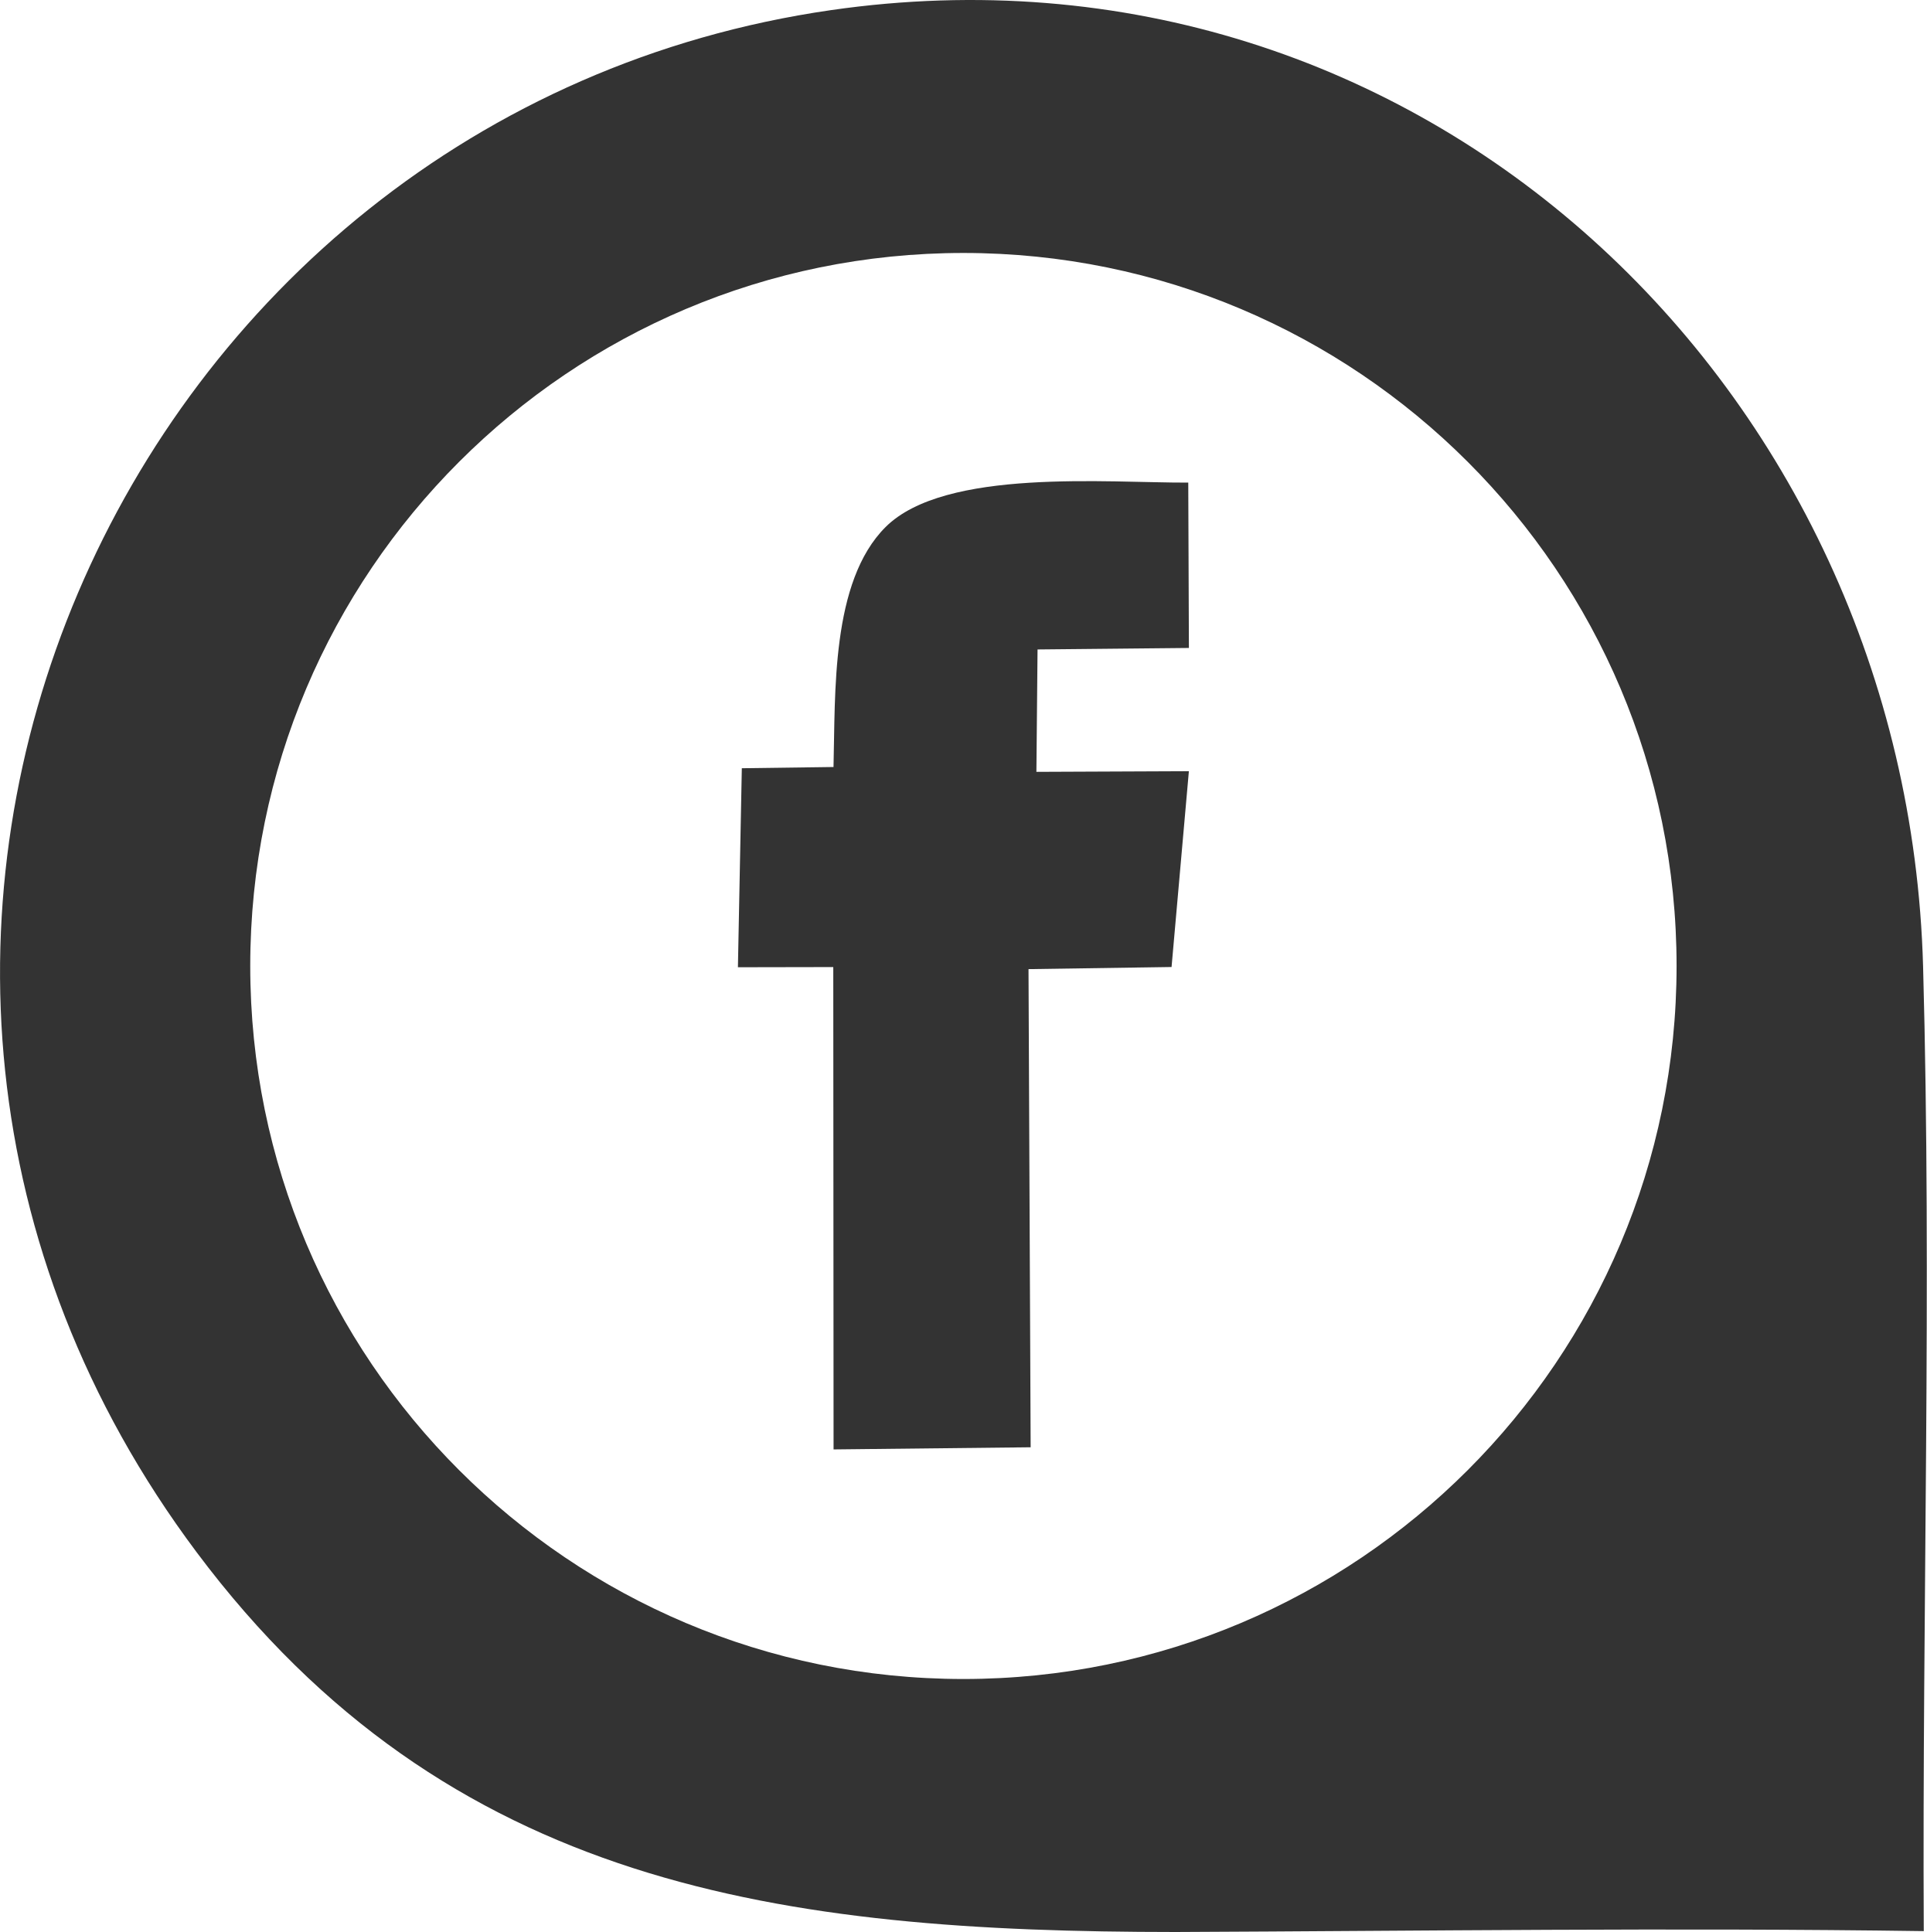
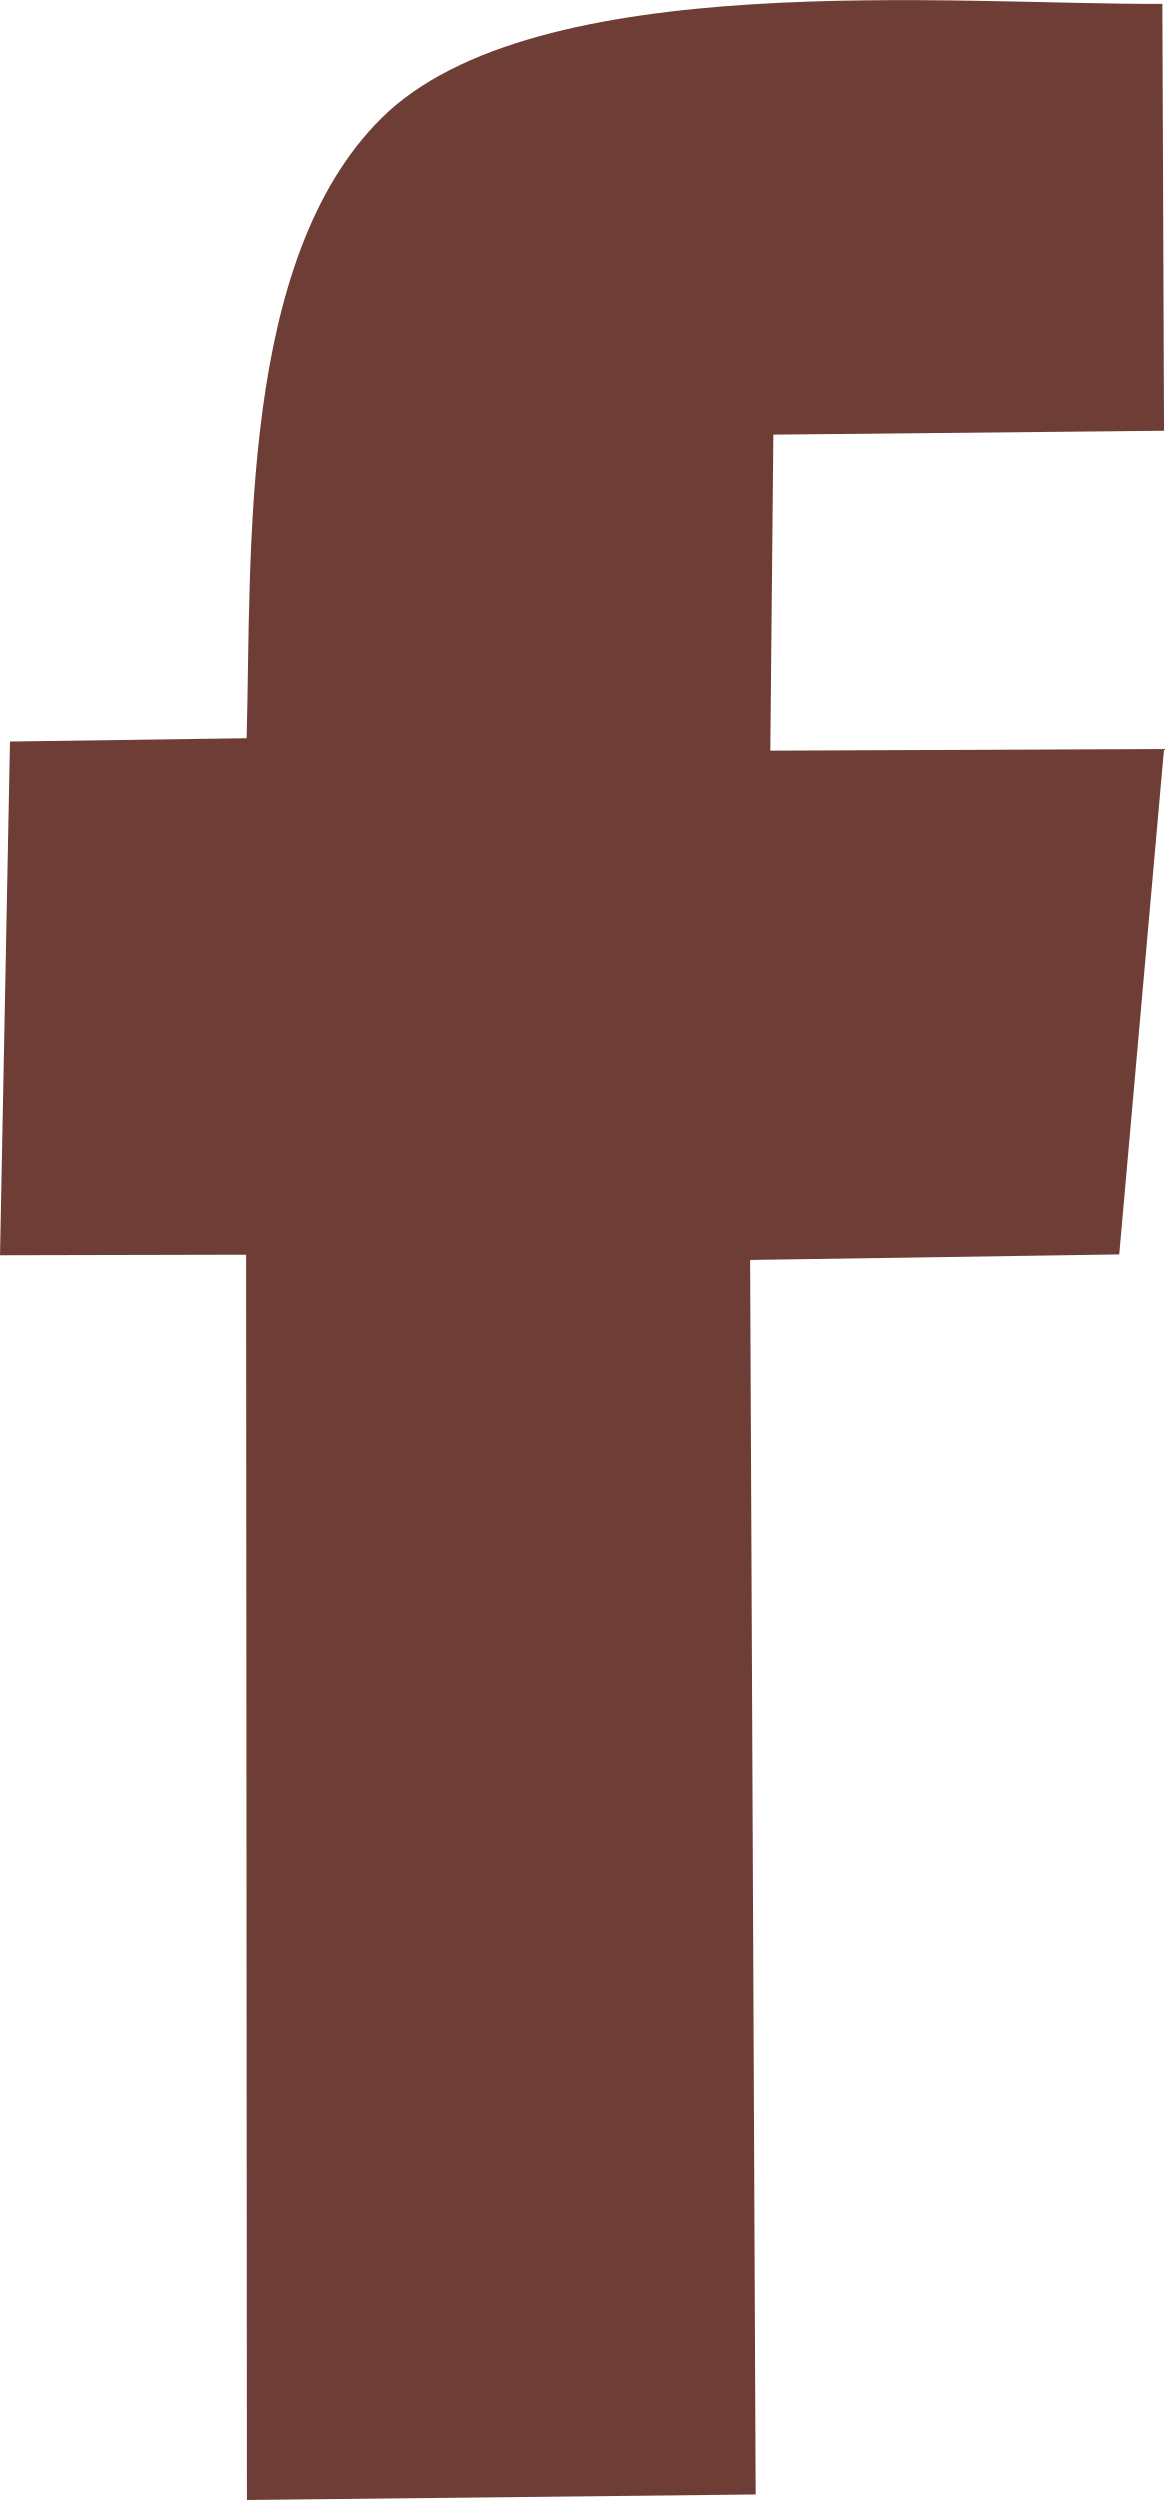
- <svg xmlns="http://www.w3.org/2000/svg" xml:space="preserve" width="34.485mm" height="34.585mm" version="1.1" style="shape-rendering:geometricPrecision; text-rendering:geometricPrecision; image-rendering:optimizeQuality; fill-rule:evenodd; clip-rule:evenodd" viewBox="0 0 656.5 658.41">
+ <svg xmlns="http://www.w3.org/2000/svg" xml:space="preserve" width="8.071mm" height="17.334mm" version="1.1" style="shape-rendering:geometricPrecision; text-rendering:geometricPrecision; image-rendering:optimizeQuality; fill-rule:evenodd; clip-rule:evenodd" viewBox="0 0 42.1 90.42">
  <defs>
    <style type="text/css">
   
-     .fil0 {fill:#333333}
+     .fil0 {fill:#6E3E36}
   
  </style>
  </defs>
  <g id="Camada_x0020_1">
-     <path class="fil0" d="M283.98 261.39l-31.23 0.42 -1.33 67.82 32.49 -0.06 0.1 164.38 67.15 -0.73 -0.73 -162.95 48.74 -0.72 5.9 -66.73 -51.95 0.22 0.39 -41.71 51.57 -0.51 -0.22 -56.35c-27.23,0.13 -82.88,-5.05 -103.13,15.14 -18.72,18.66 -17.07,56.86 -17.74,81.79z" />
-     <path class="fil0" d="M400.48 658.41c85.09,-0.36 169.87,-1.52 254.98,-0.3 -0.55,-108.88 2.76,-220.35 -0.23,-328.76 -5.46,-197.37 -171.29,-354.88 -372.09,-325.9 -241.98,34.91 -370.23,319.67 -216.11,525.59 85.69,114.49 199.72,129.32 333.45,129.37zm-72.23 -572.2c134.2,0 242.99,108.79 242.99,242.99 0,134.2 -108.79,242.99 -242.99,242.99 -134.2,0 -242.99,-108.79 -242.99,-242.99 0,-134.2 108.79,-242.99 242.99,-242.99z" />
+     <path class="fil0" d="M8.92 26.7l-8.56 0.12 -0.36 18.58 8.9 -0.02 0.03 45.04 18.4 -0.2 -0.2 -44.65 13.35 -0.2 1.62 -18.28 -14.24 0.06 0.11 -11.43 14.13 -0.14 -0.06 -15.44c-7.46,0.04 -22.71,-1.38 -28.26,4.15 -5.13,5.11 -4.68,15.58 -4.86,22.41z" />
  </g>
</svg>
